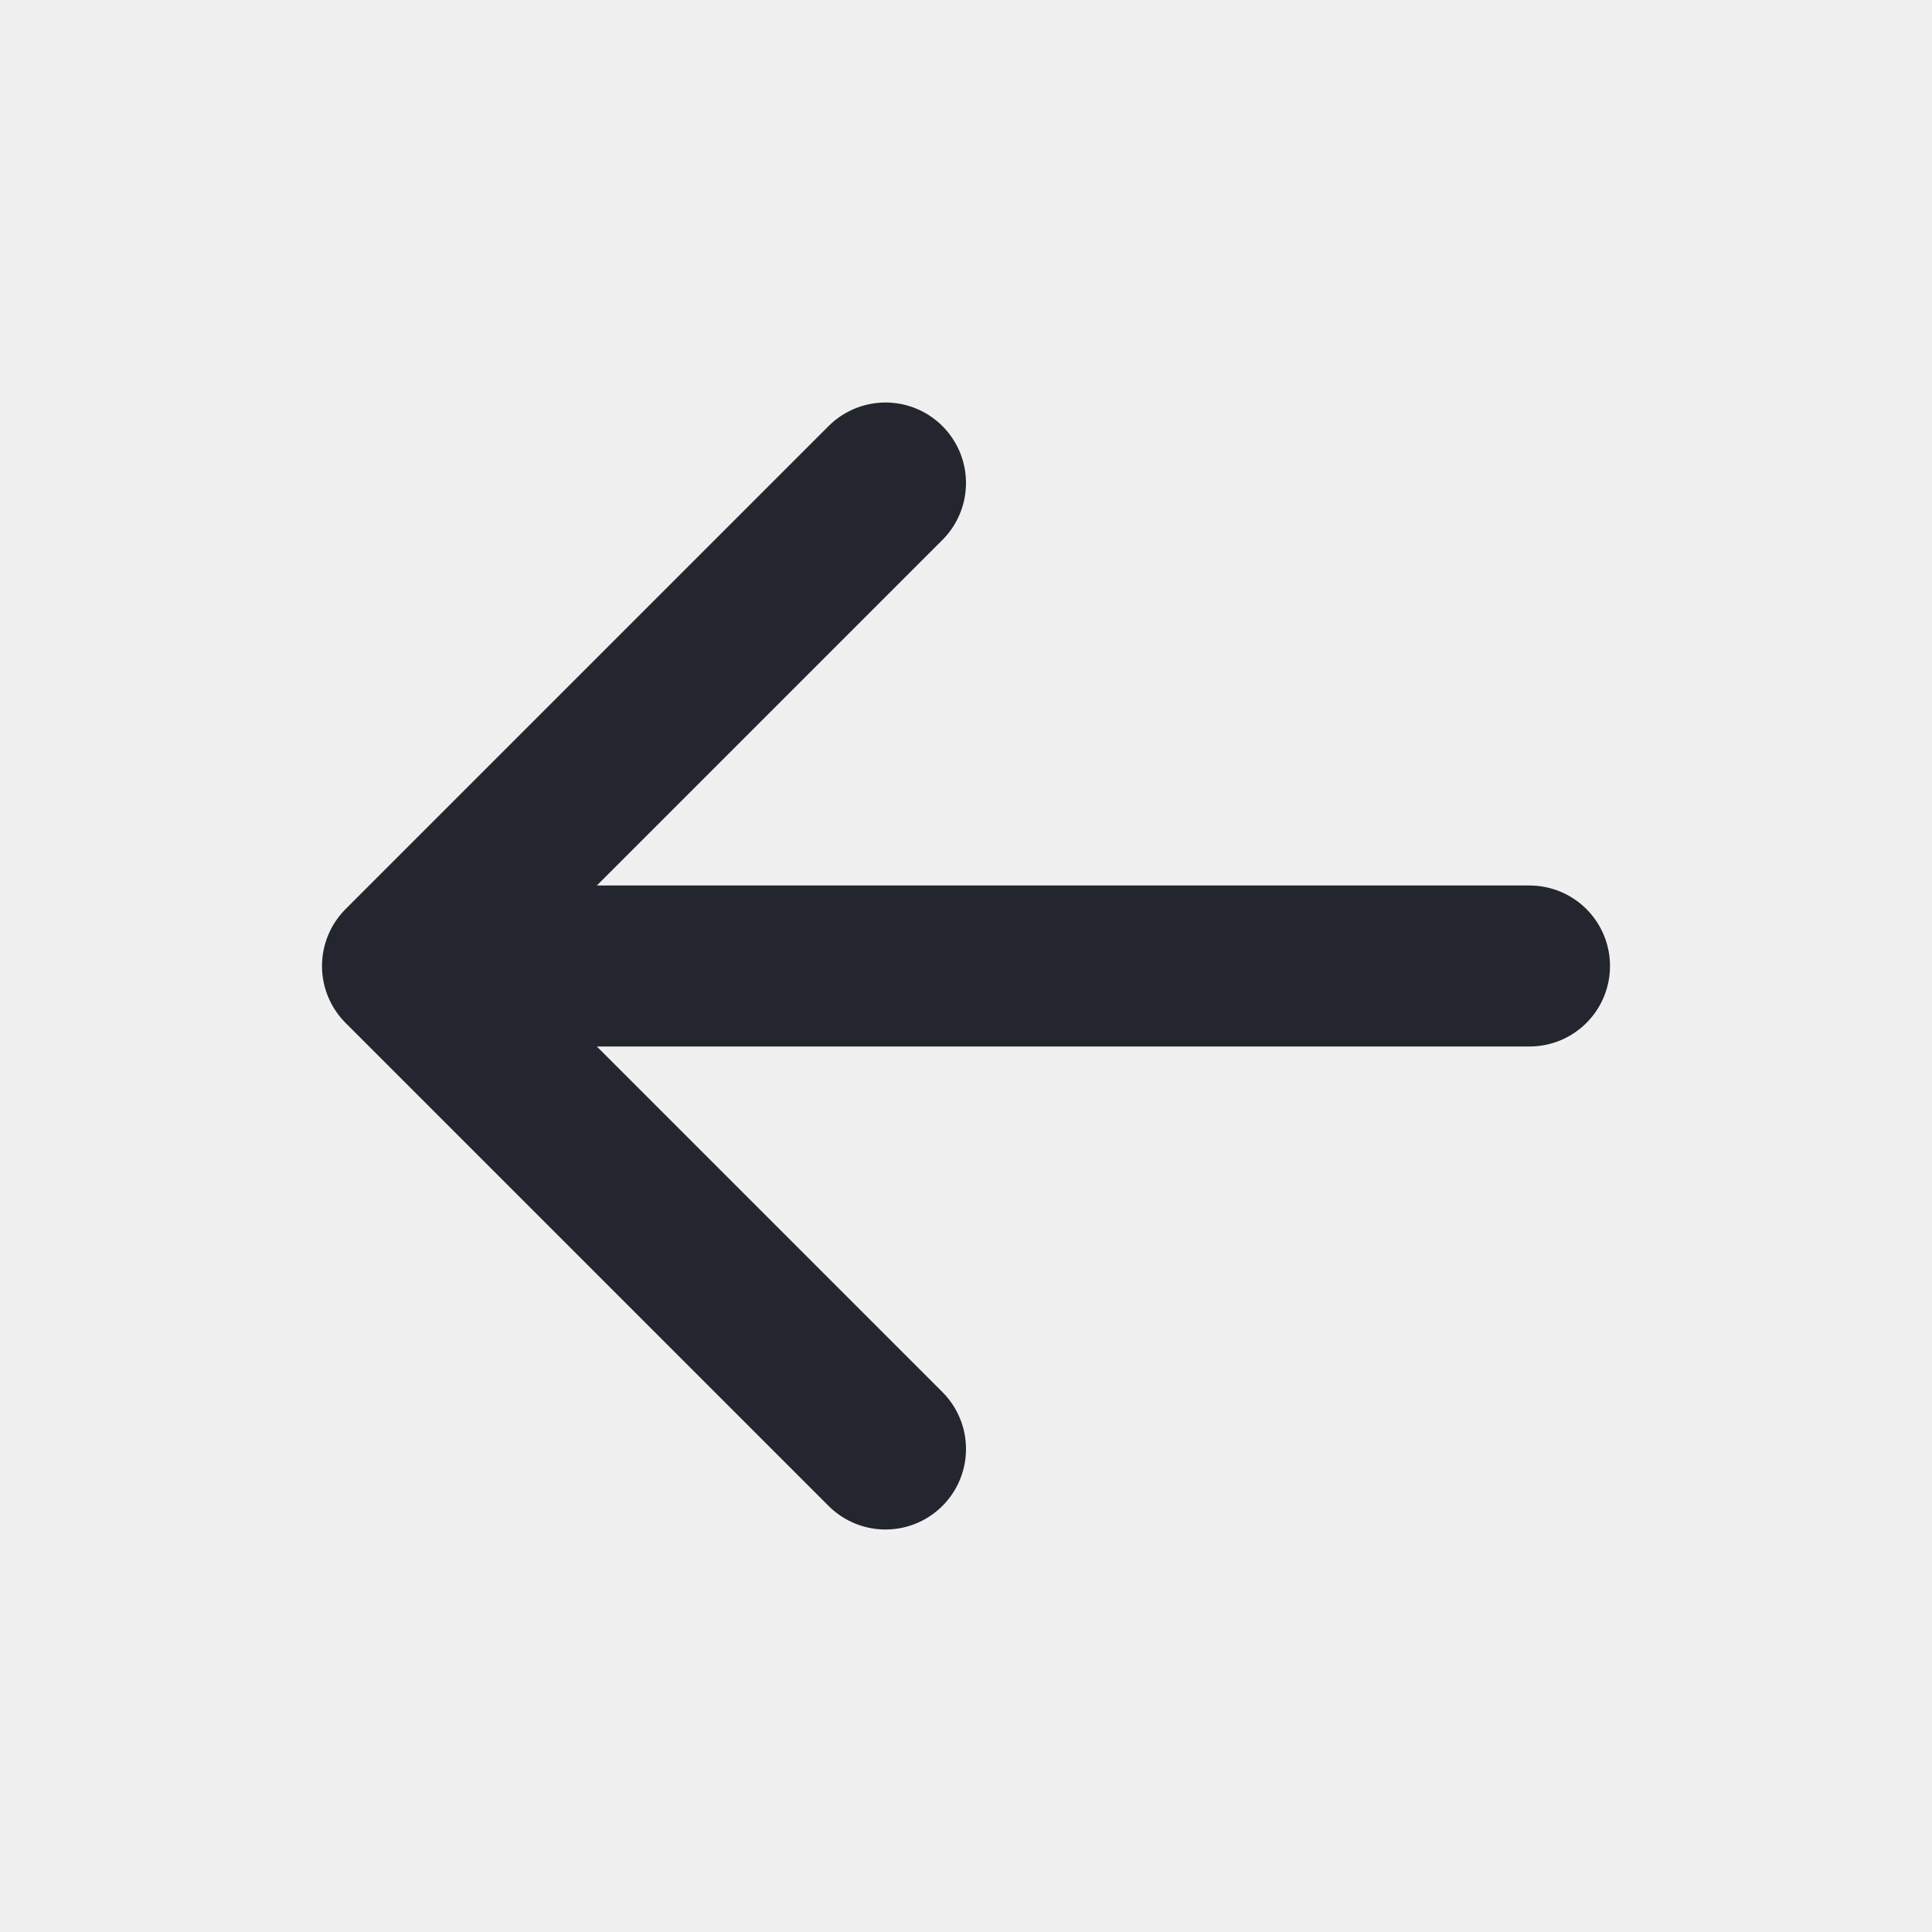
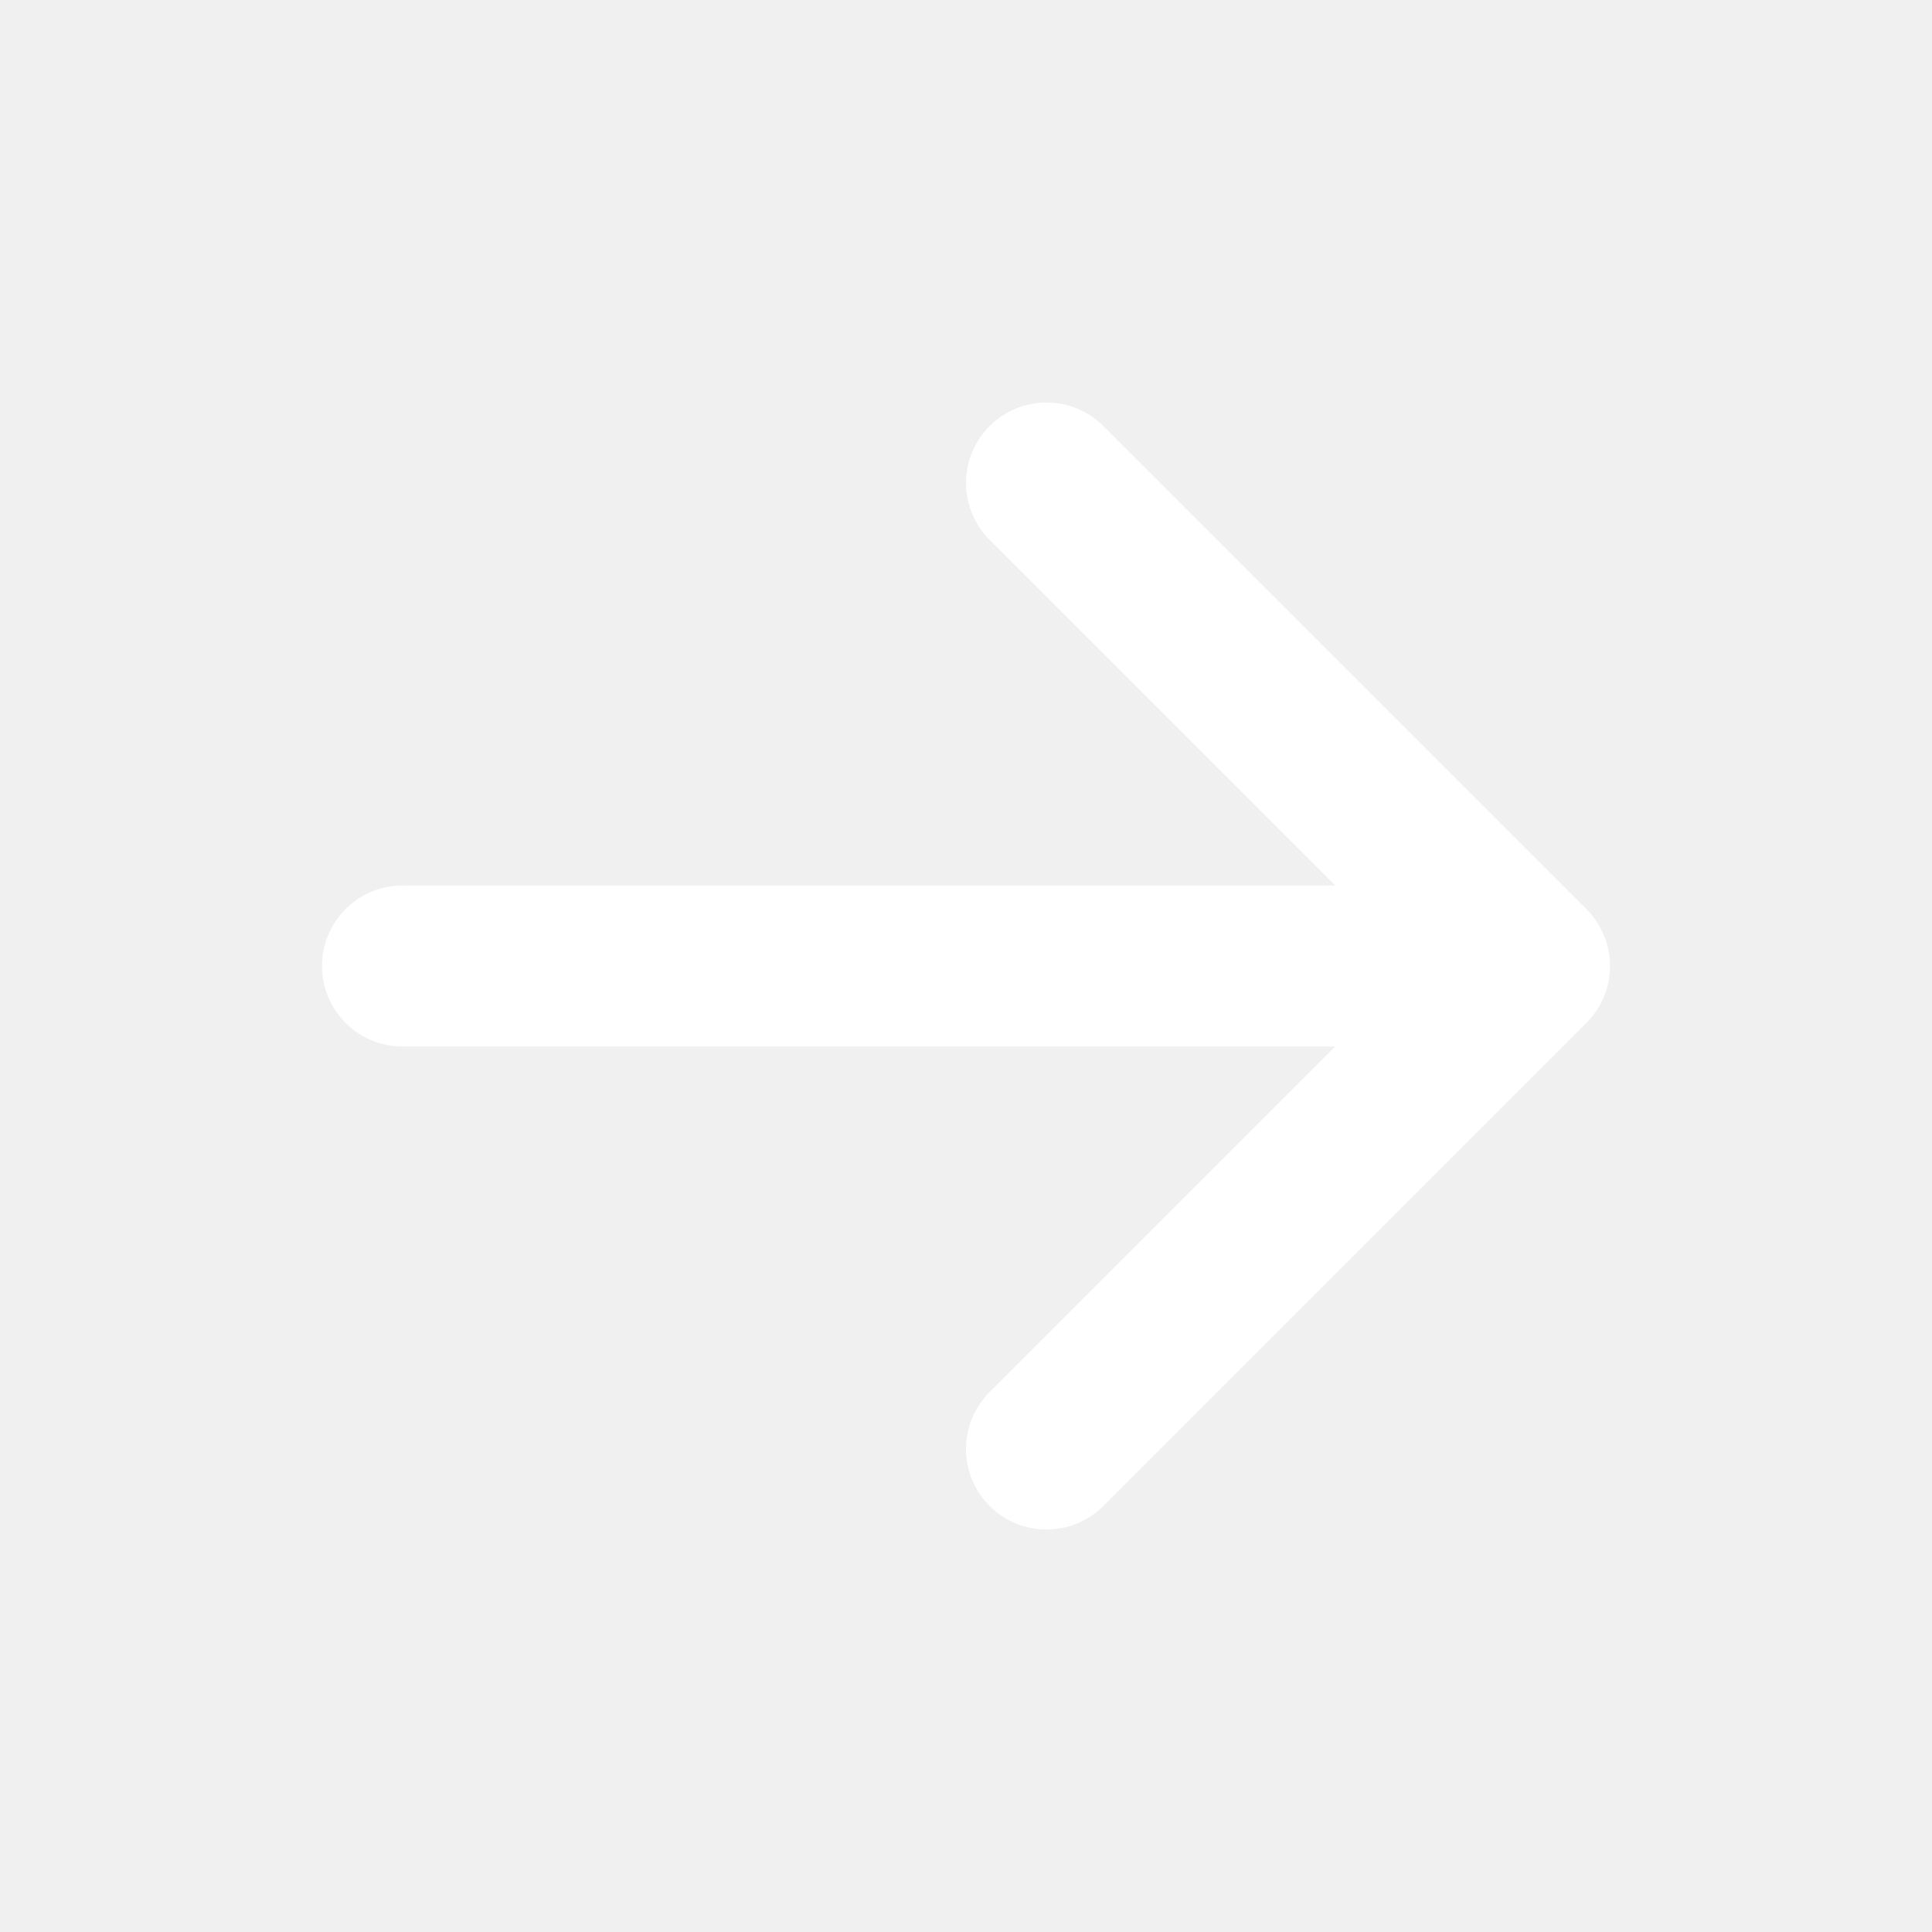
<svg xmlns="http://www.w3.org/2000/svg" width="24" height="24" viewBox="0 0 24 24" fill="none">
-   <path d="M19 12H5M11 6l-6 6 6 6" stroke="#23262F" stroke-width="2" stroke-linecap="round" stroke-linejoin="round" />
+   <path d="M5 12h14M13 6l6 6-6 6" stroke="#fff" stroke-width="2" stroke-linecap="round" stroke-linejoin="round" />
</svg>
